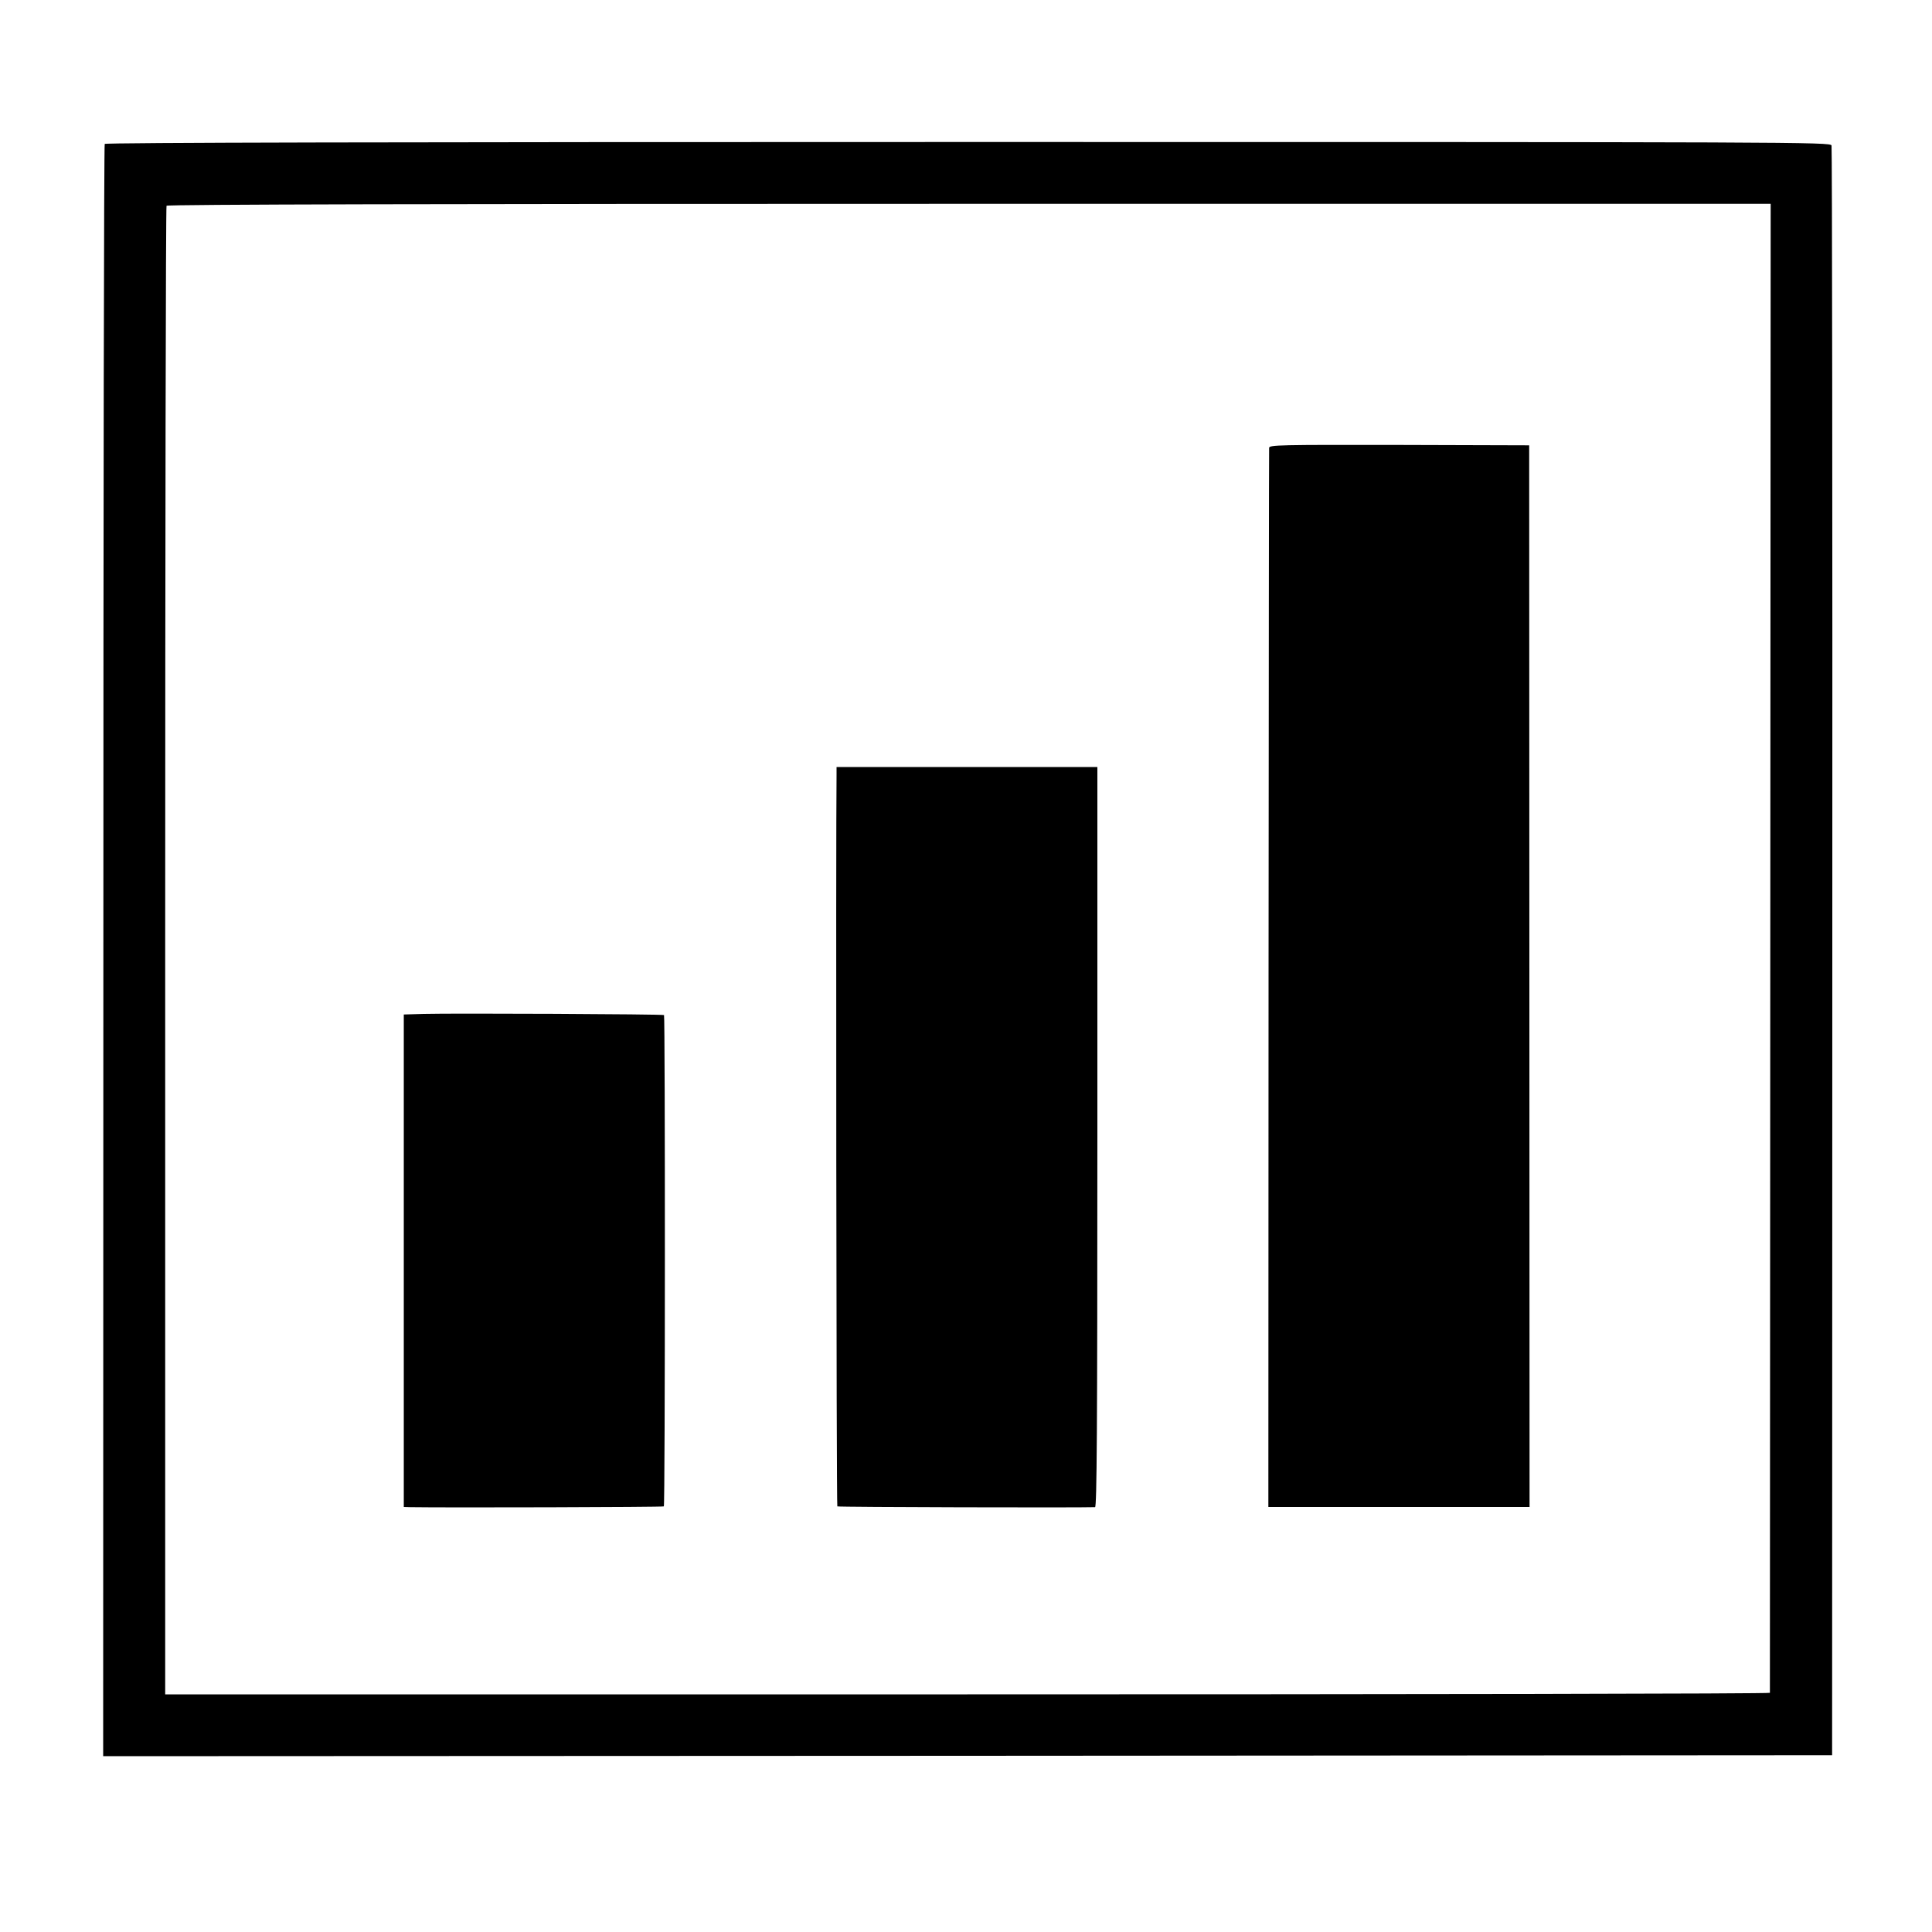
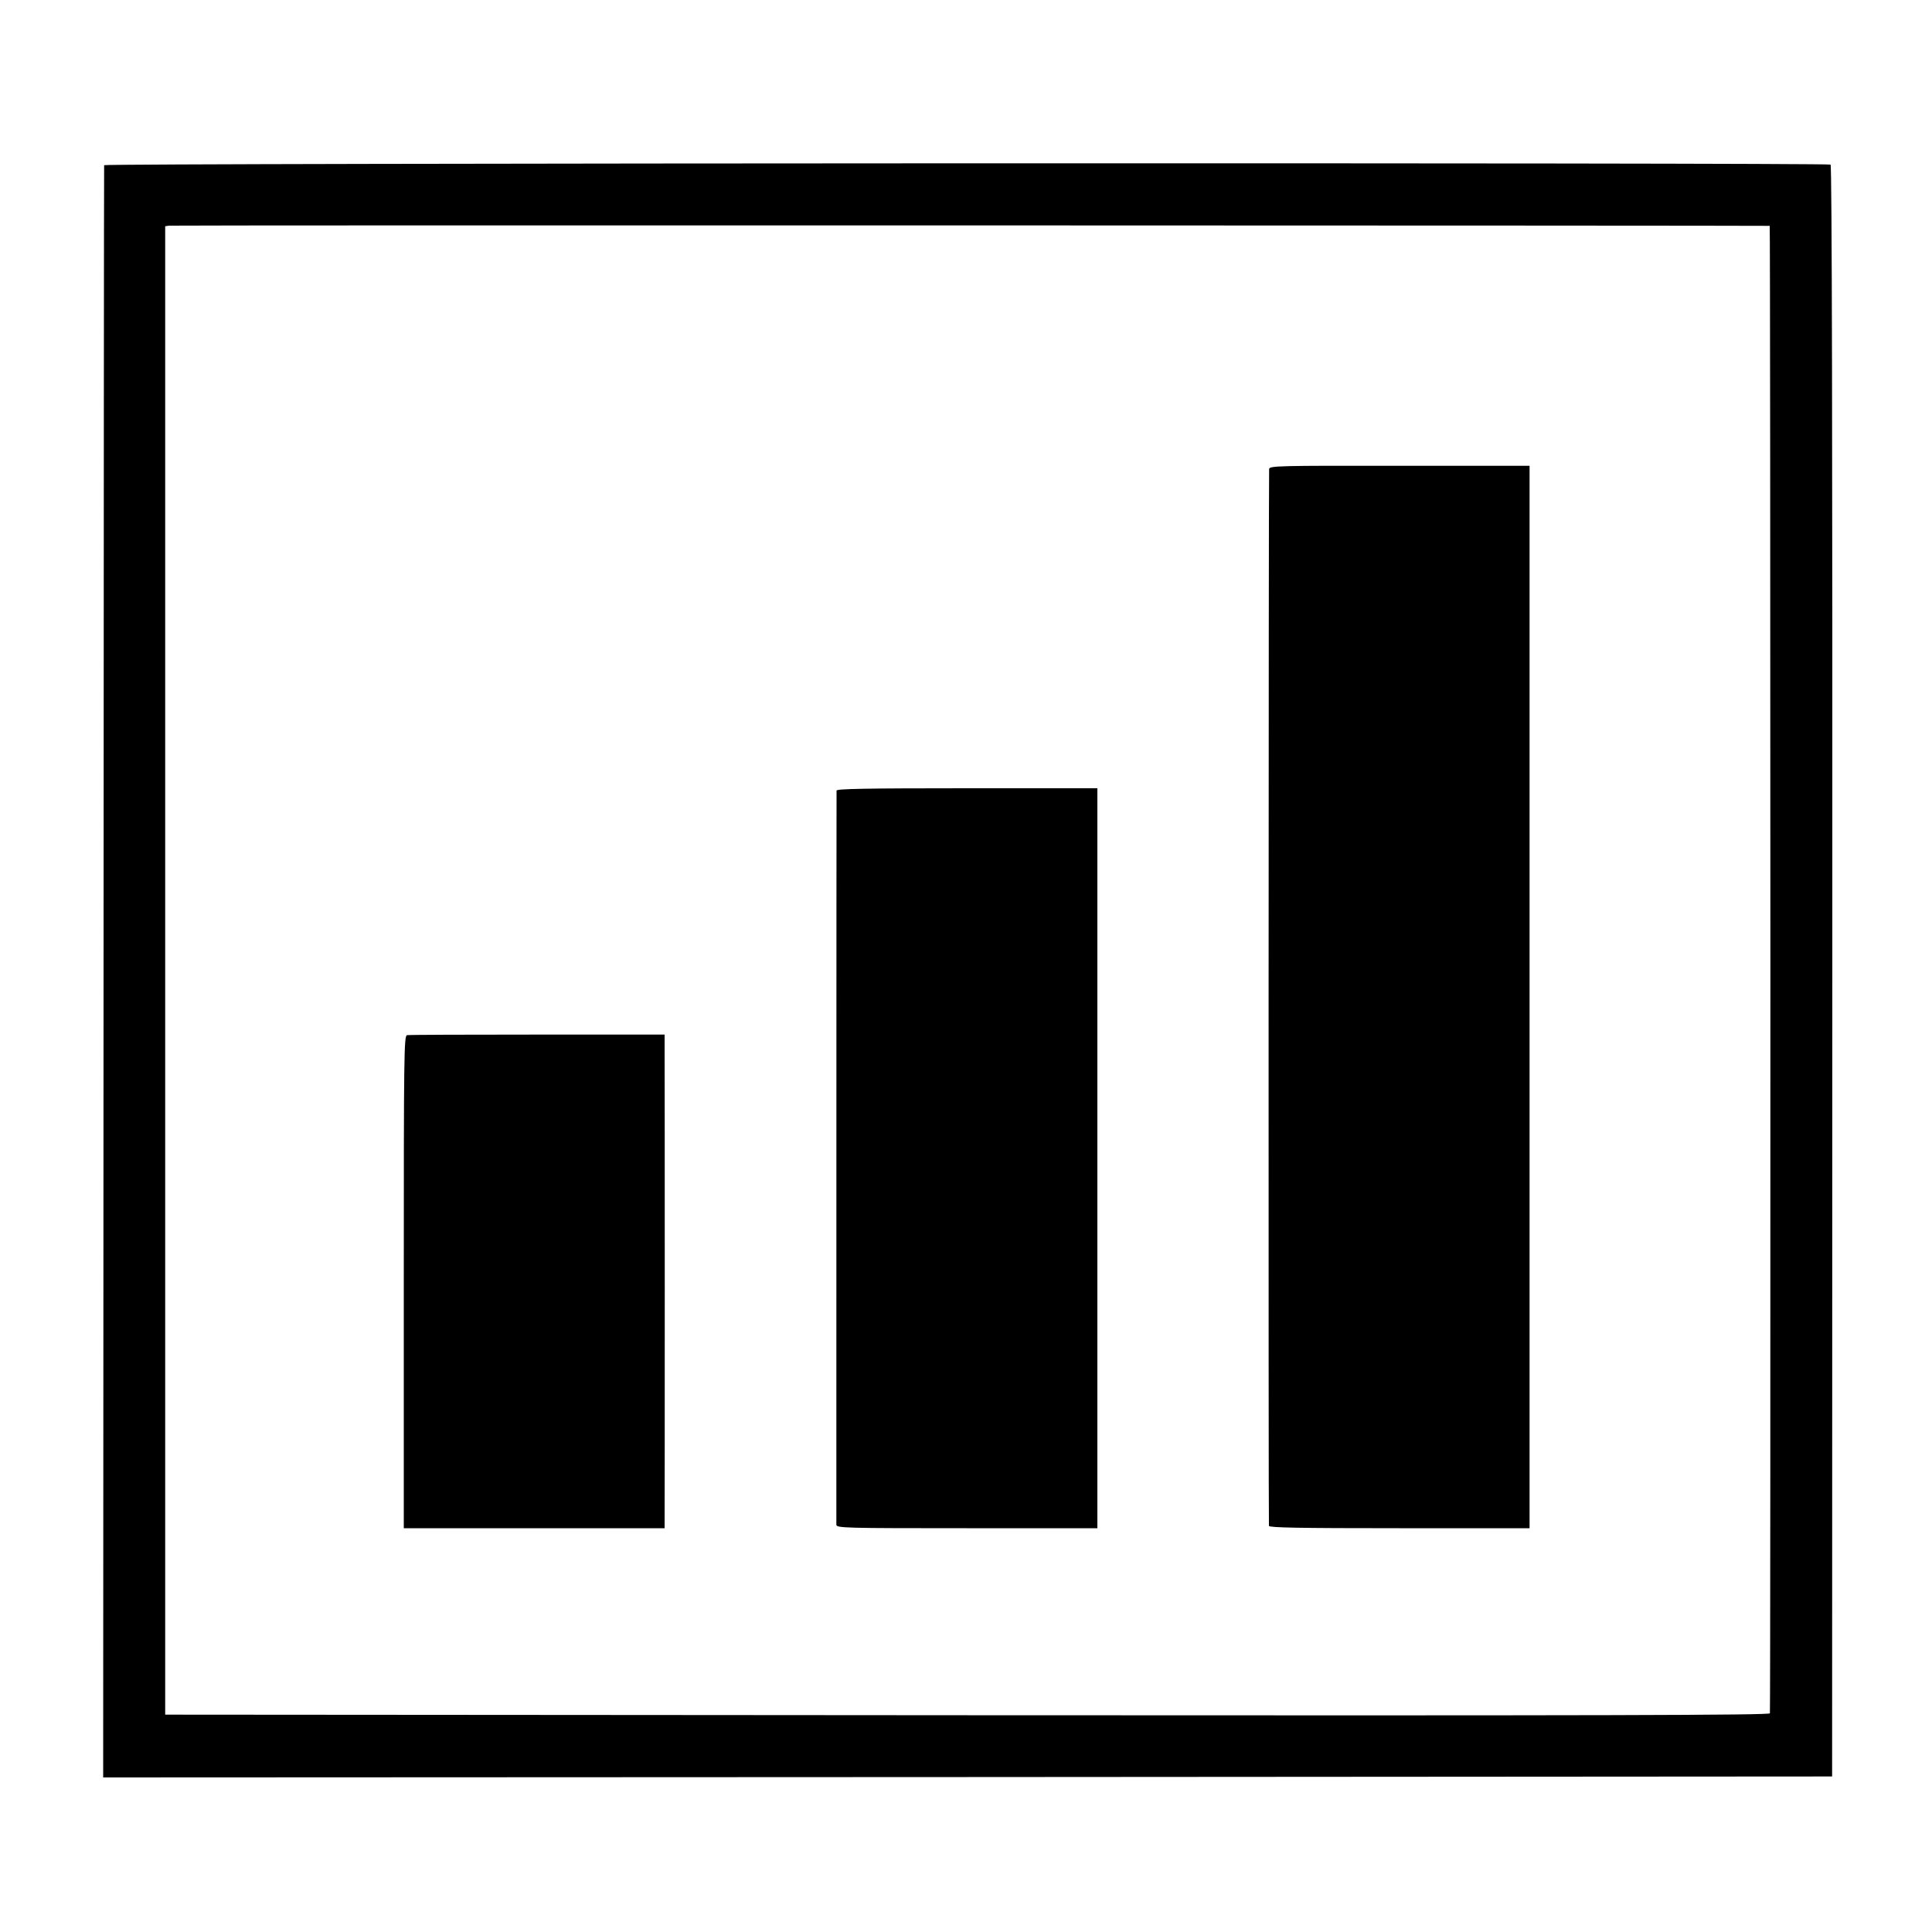
- <svg xmlns="http://www.w3.org/2000/svg" version="1" width="1333.333" height="1333.333" viewBox="0 0 1000 1000">
-   <path d="M54.2 74.5c-.4.5-.7 188.5-.7 417.8L53.4 909l447.5-.2 447.4-.3.1-415.7c.1-228.6-.1-416.5-.4-417.5-.5-1.8-16.4-1.8-446.8-1.8-296.5 0-446.6.3-447 1zm862.1 416c-.1 211.7-.2 385.3-.2 385.7-.1.5-187 .8-415.4.8H85.5V492.2c0-211.6.3-385.2.7-385.7.4-.7 140-1 415.5-1h414.8l-.2 385z" />
-   <path d="M656.9 231.8c-.1.9-.2 124.7-.3 275l-.1 273.2h135.2l-.1-274.8-.1-274.7-67.2-.2c-62.2-.1-67.3 0-67.4 1.5zM433 400.7c-.4 29.2-.1 378.6.4 379 .4.4 125.4.7 133.4.4.9-.1 1.2-39.1 1.2-191.6V397H433v3.7zM219.3 524.8l-10.3.3V780l3.3.1c18 .3 130.9 0 131.3-.4.7-.6.7-253.7.1-254.3-.5-.5-108.9-1-124.4-.6z" />
+ <svg xmlns="http://www.w3.org/2000/svg" version="1.0" width="1000pt" height="1000pt" viewBox="0 0 1000 1000" preserveAspectRatio="xMidYMid meet">
+   <g transform="translate(0,1000) scale(0.1,-0.1)" fill="#000000" stroke="none">
+     <path d="M539 9145 c-1 -5 -2 -1885 -3 -4178 l-2 -4167 4475 2 4474 3 1 4168 c1 2769 -2 4171 -9 4175 -18 11 -8935 8 -8936 -3z m8621 -314 c4 -1 5 -7641 1 -7699 -1 -10 -835 -12 -4153 -10 l-4153 3 0 3852 0 3852 20 3 c17 3 8272 1 8285 -1z" />
+     <path d="M6569 7572 c-3 -54 -4 -5459 -1 -5470 3 -9 147 -12 676 -12 l673 0 0 2749 0 2750 -674 0 c-632 1 -673 0 -674 -17z" />
+     <path d="M4330 5908 c-1 -18 -1 -3779 -1 -3800 1 -17 40 -18 676 -18 l675 0 0 1915 0 1915 -675 0 c-533 0 -675 -3 -675 -12z" />
+     <path d="M2107 4642 c-16 -3 -17 -92 -17 -1278 l0 -1274 675 0 675 0 0 28 c1 36 1 2344 0 2447 l0 80 -658 0 c-362 0 -666 -1 -675 -3z" />
+   </g>
</svg>
